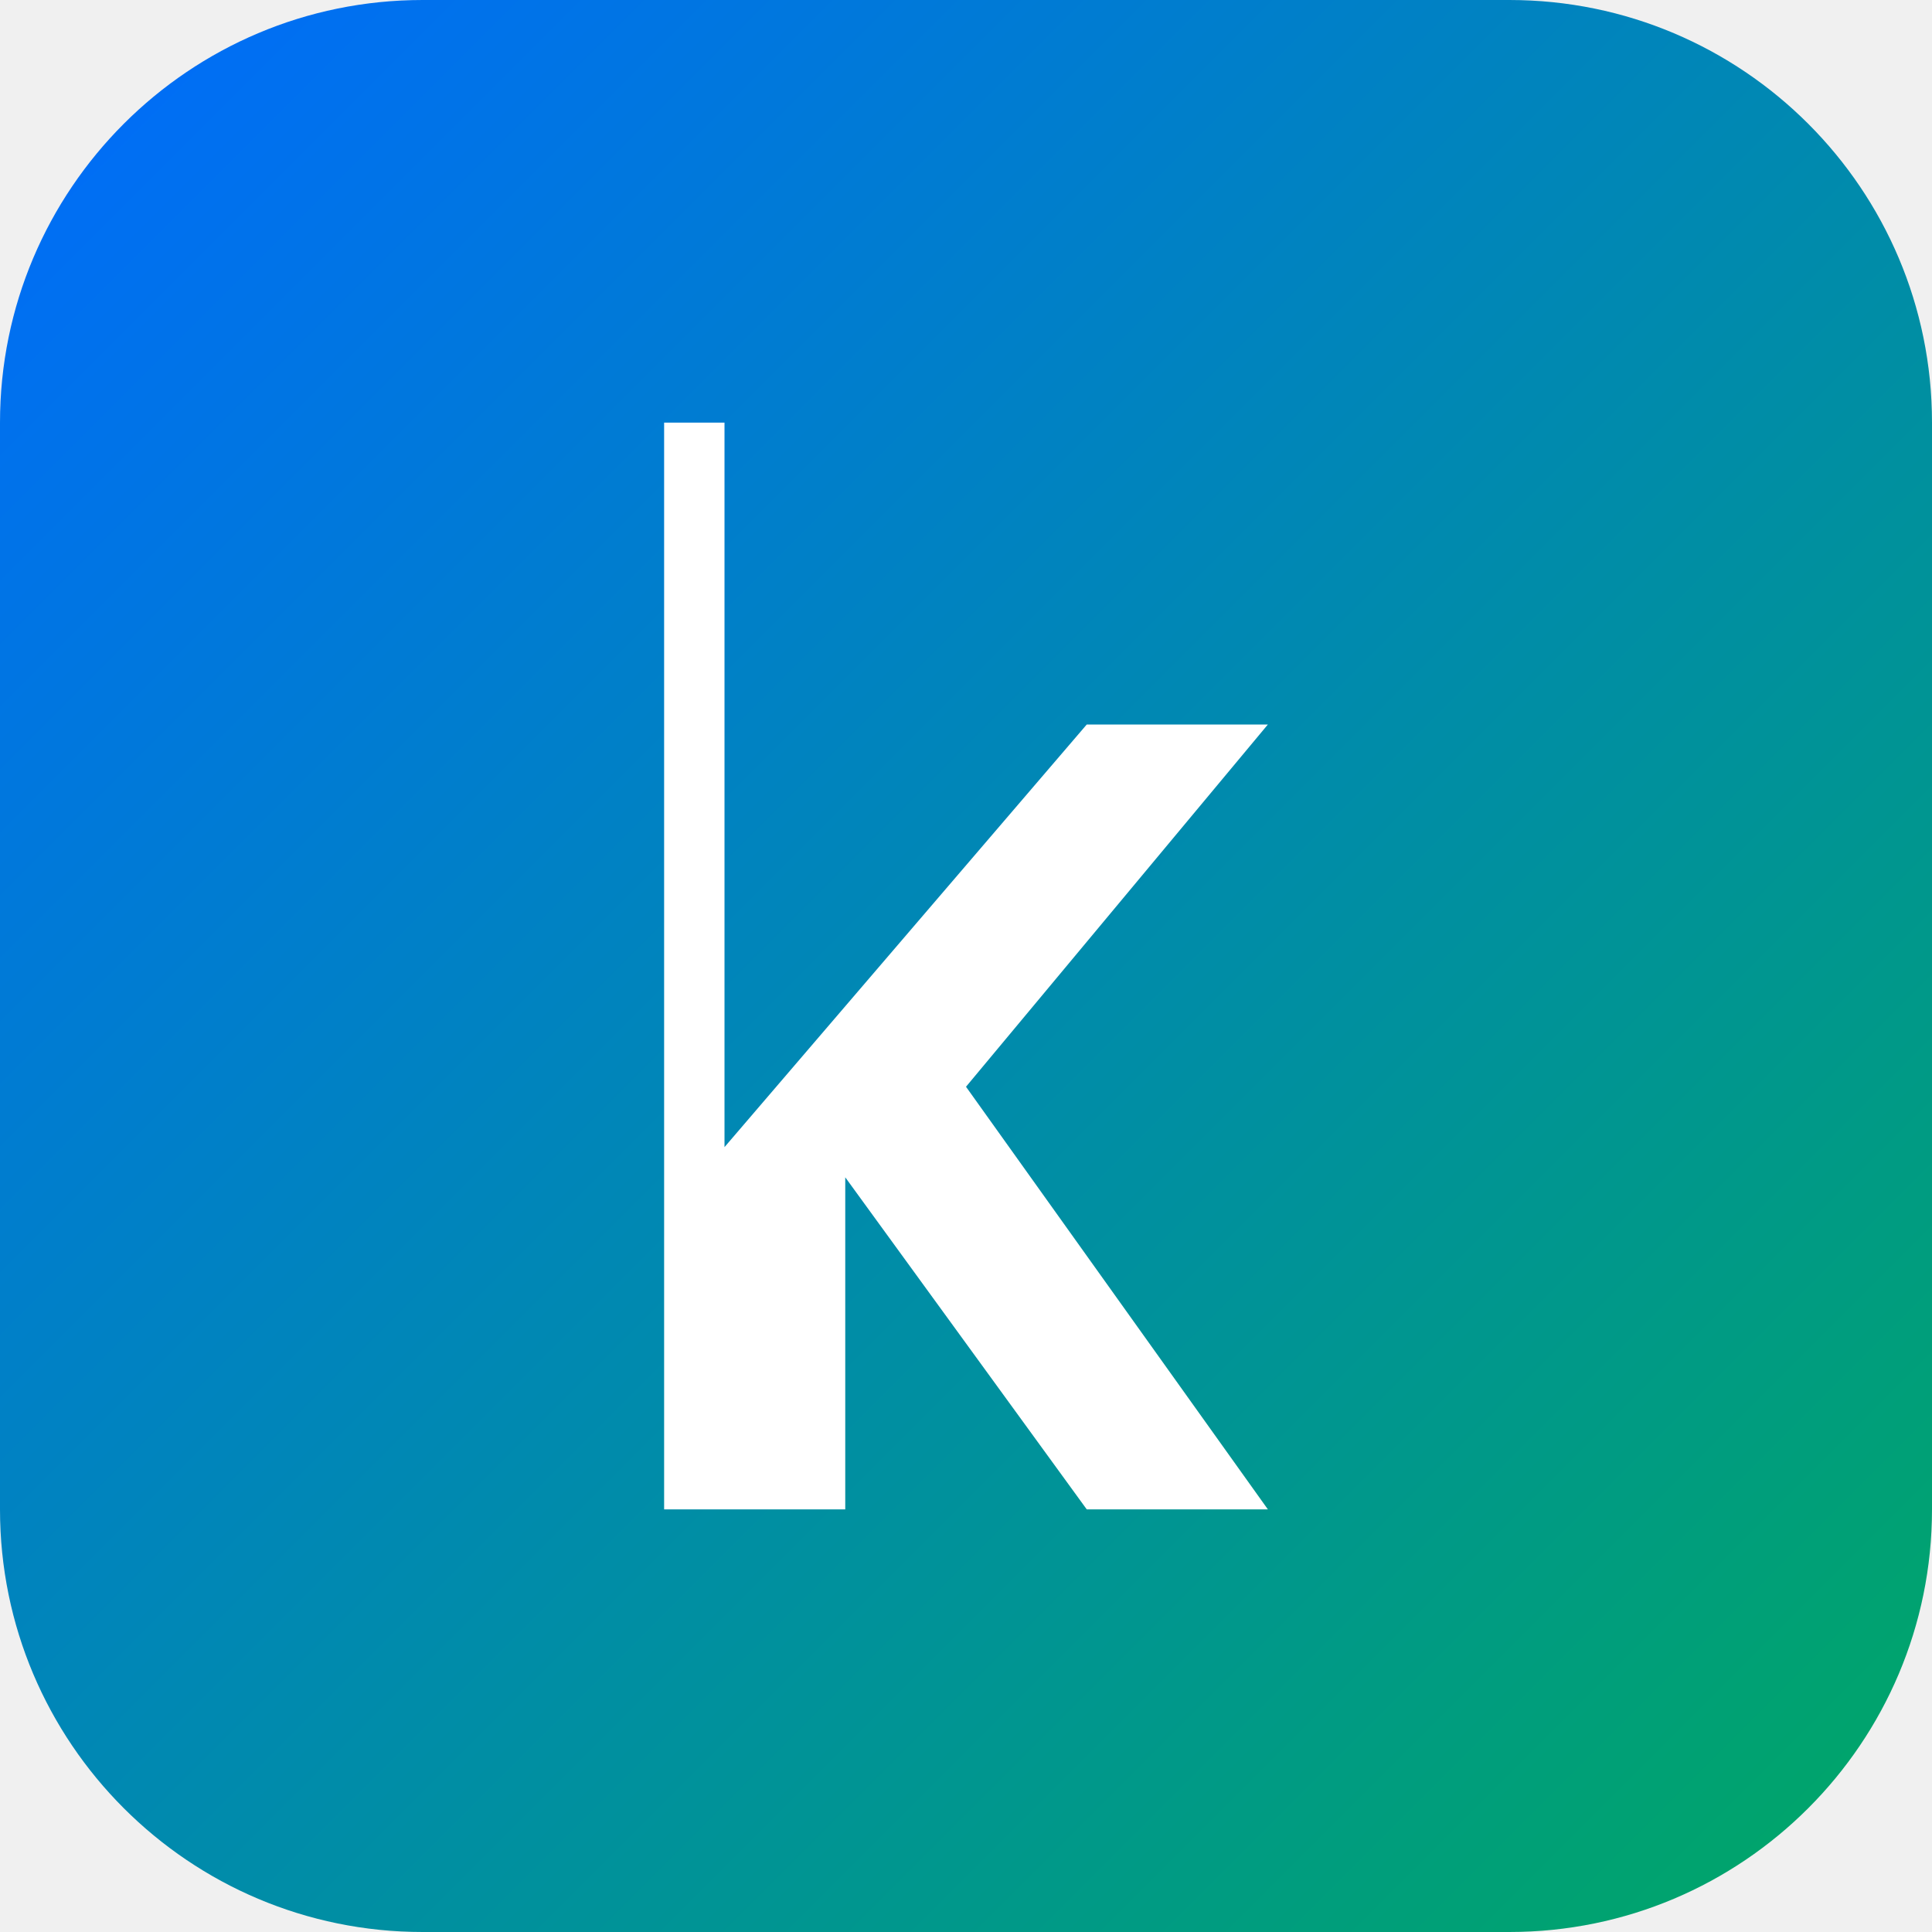
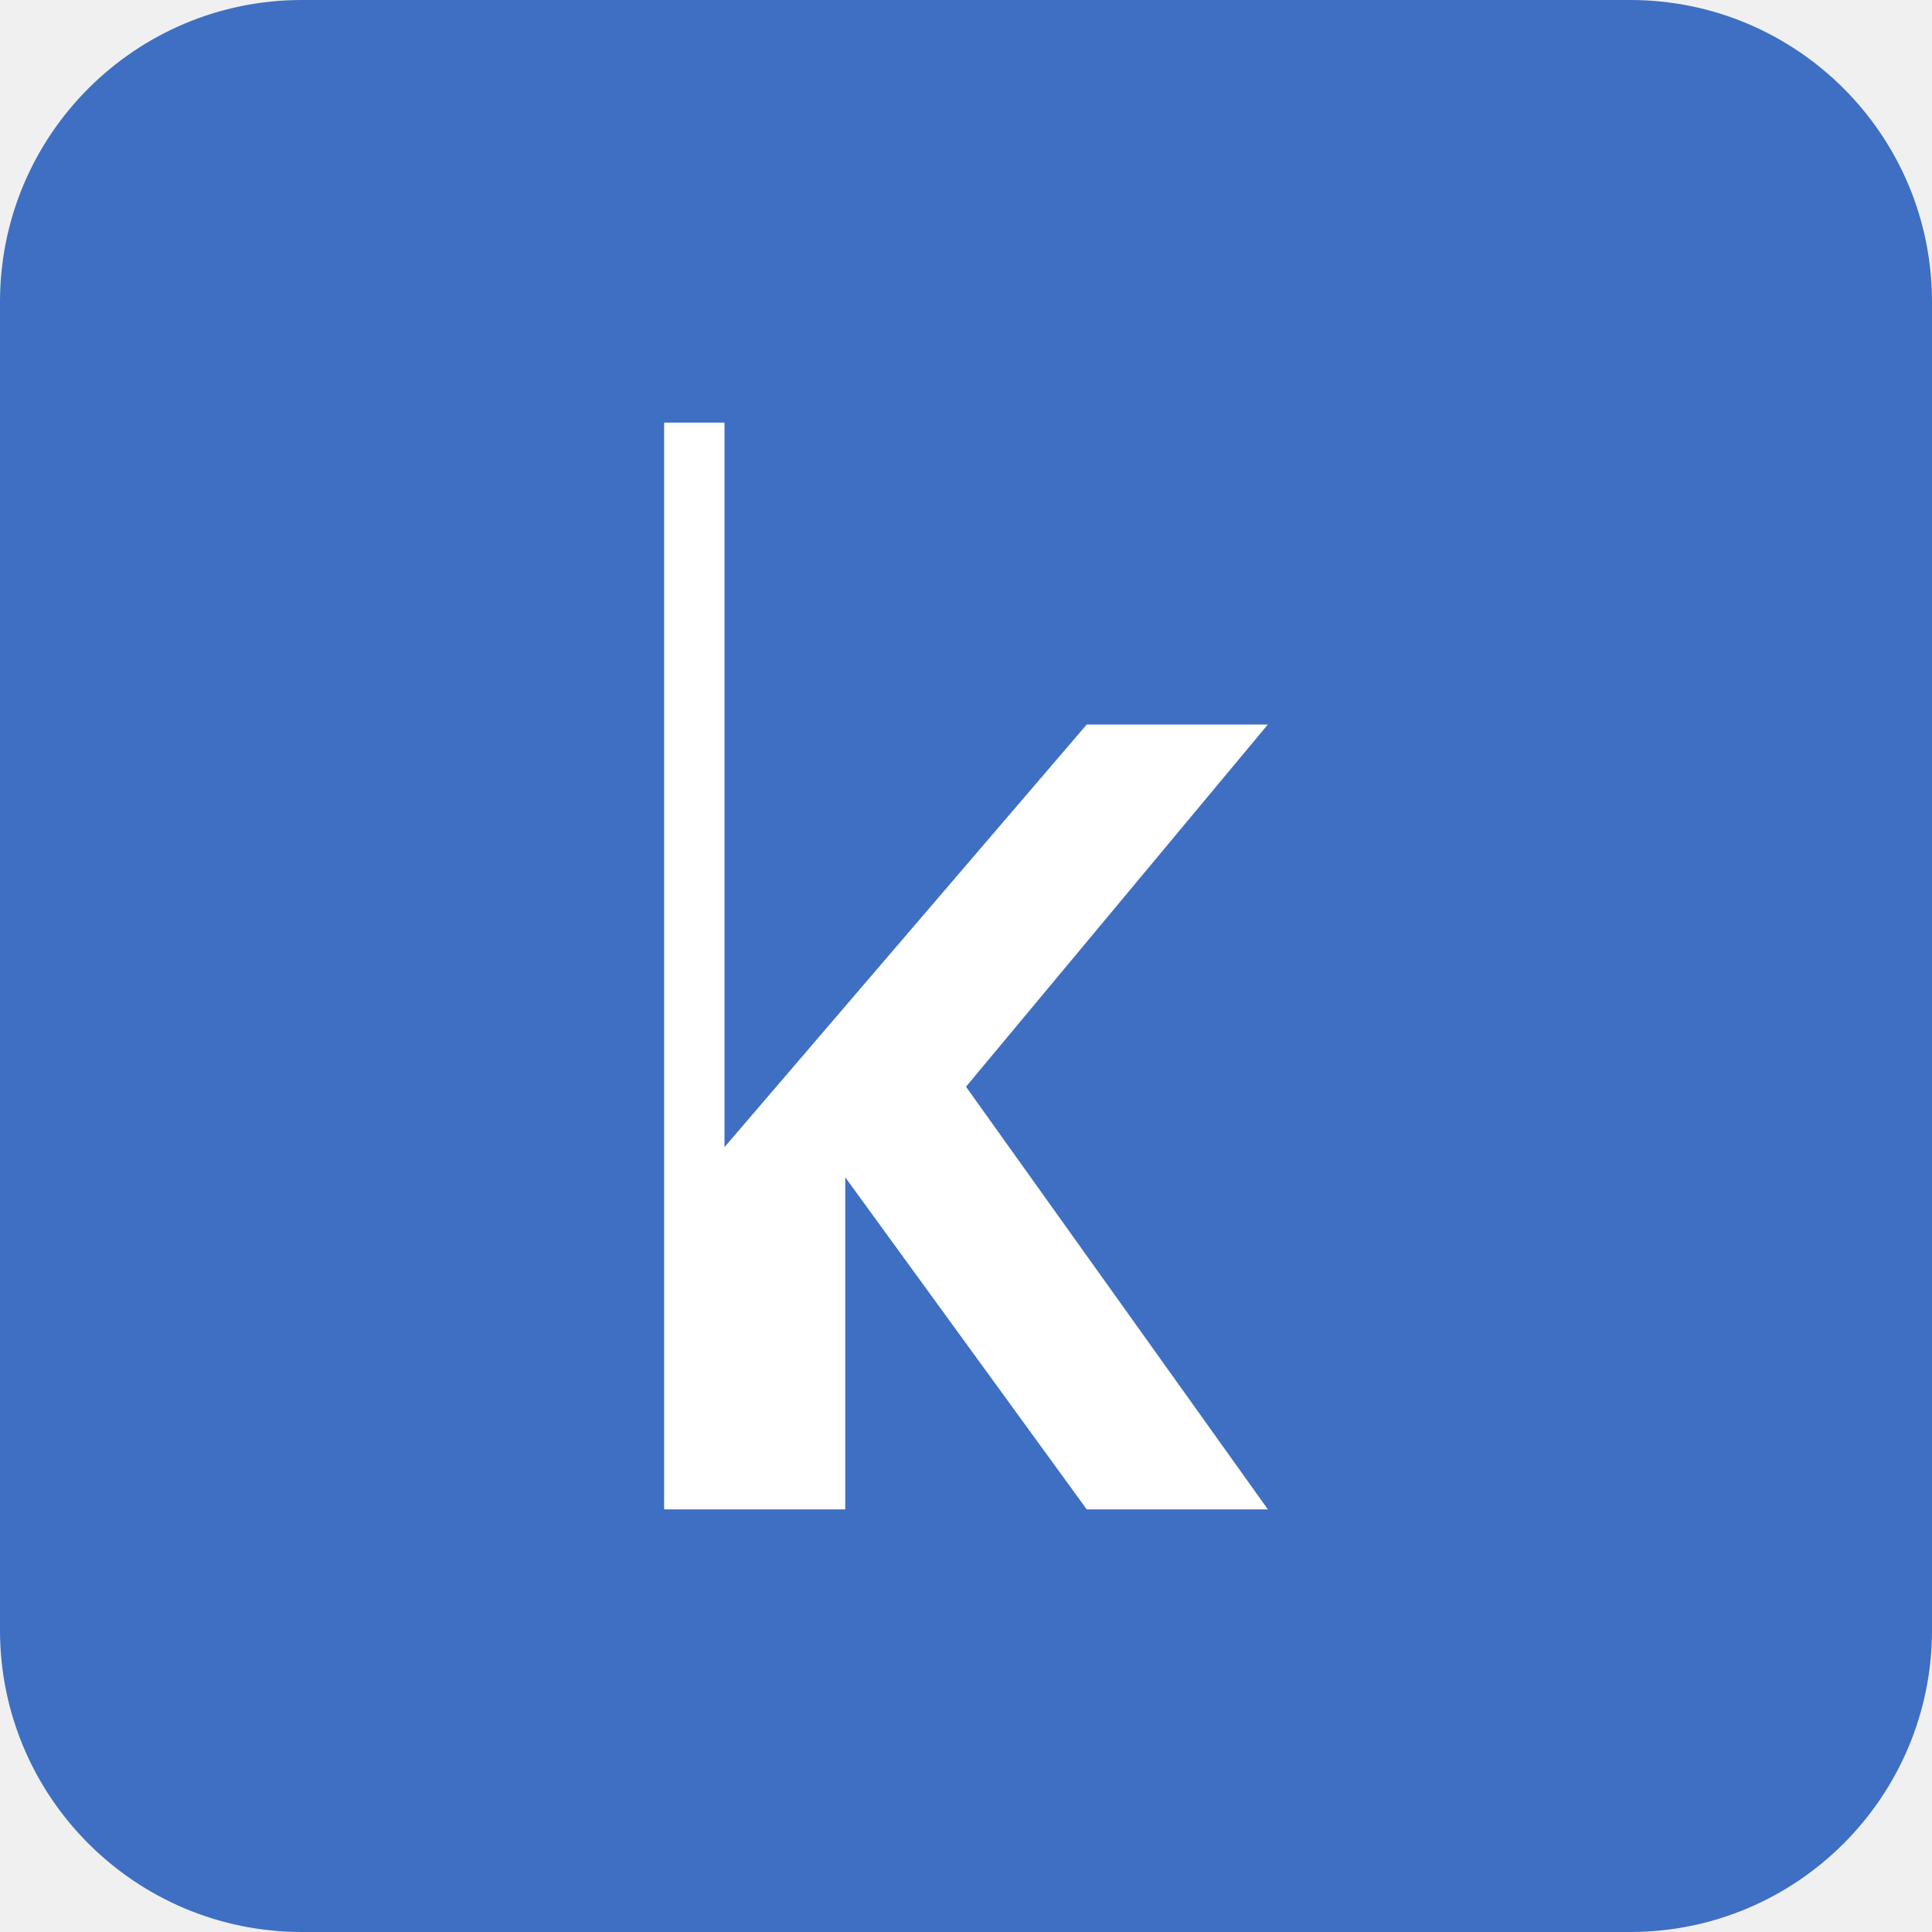
- <svg xmlns="http://www.w3.org/2000/svg" width="40" height="40" viewBox="0 0 64 64" fill="none">
-   <defs>
-     <linearGradient id="kGrad" x1="0%" y1="0%" x2="100%" y2="100%">
-       <stop offset="0%" style="stop-color:#006AFF" />
-       <stop offset="100%" style="stop-color:#00A862" />
-     </linearGradient>
-   </defs>
-   <rect width="64" height="64" rx="14" fill="url(#kGrad)" />
-   <path d="M18 14h6v24l12-14h6l-10 12 10 14h-6l-8-11v11h-6V14Z" fill="white" />
+ <svg xmlns="http://www.w3.org/2000/svg" width="64" height="64" viewBox="0 0 64 64" fill="none">
+   <rect width="64" height="64" rx="10" fill="#3E6FC3" />
+   <path d="M18 14h6v24l12-14h6l-10 12 10 14h-6l-8-11v11h-6V14Z" fill="#FFFFFF" />
</svg>
